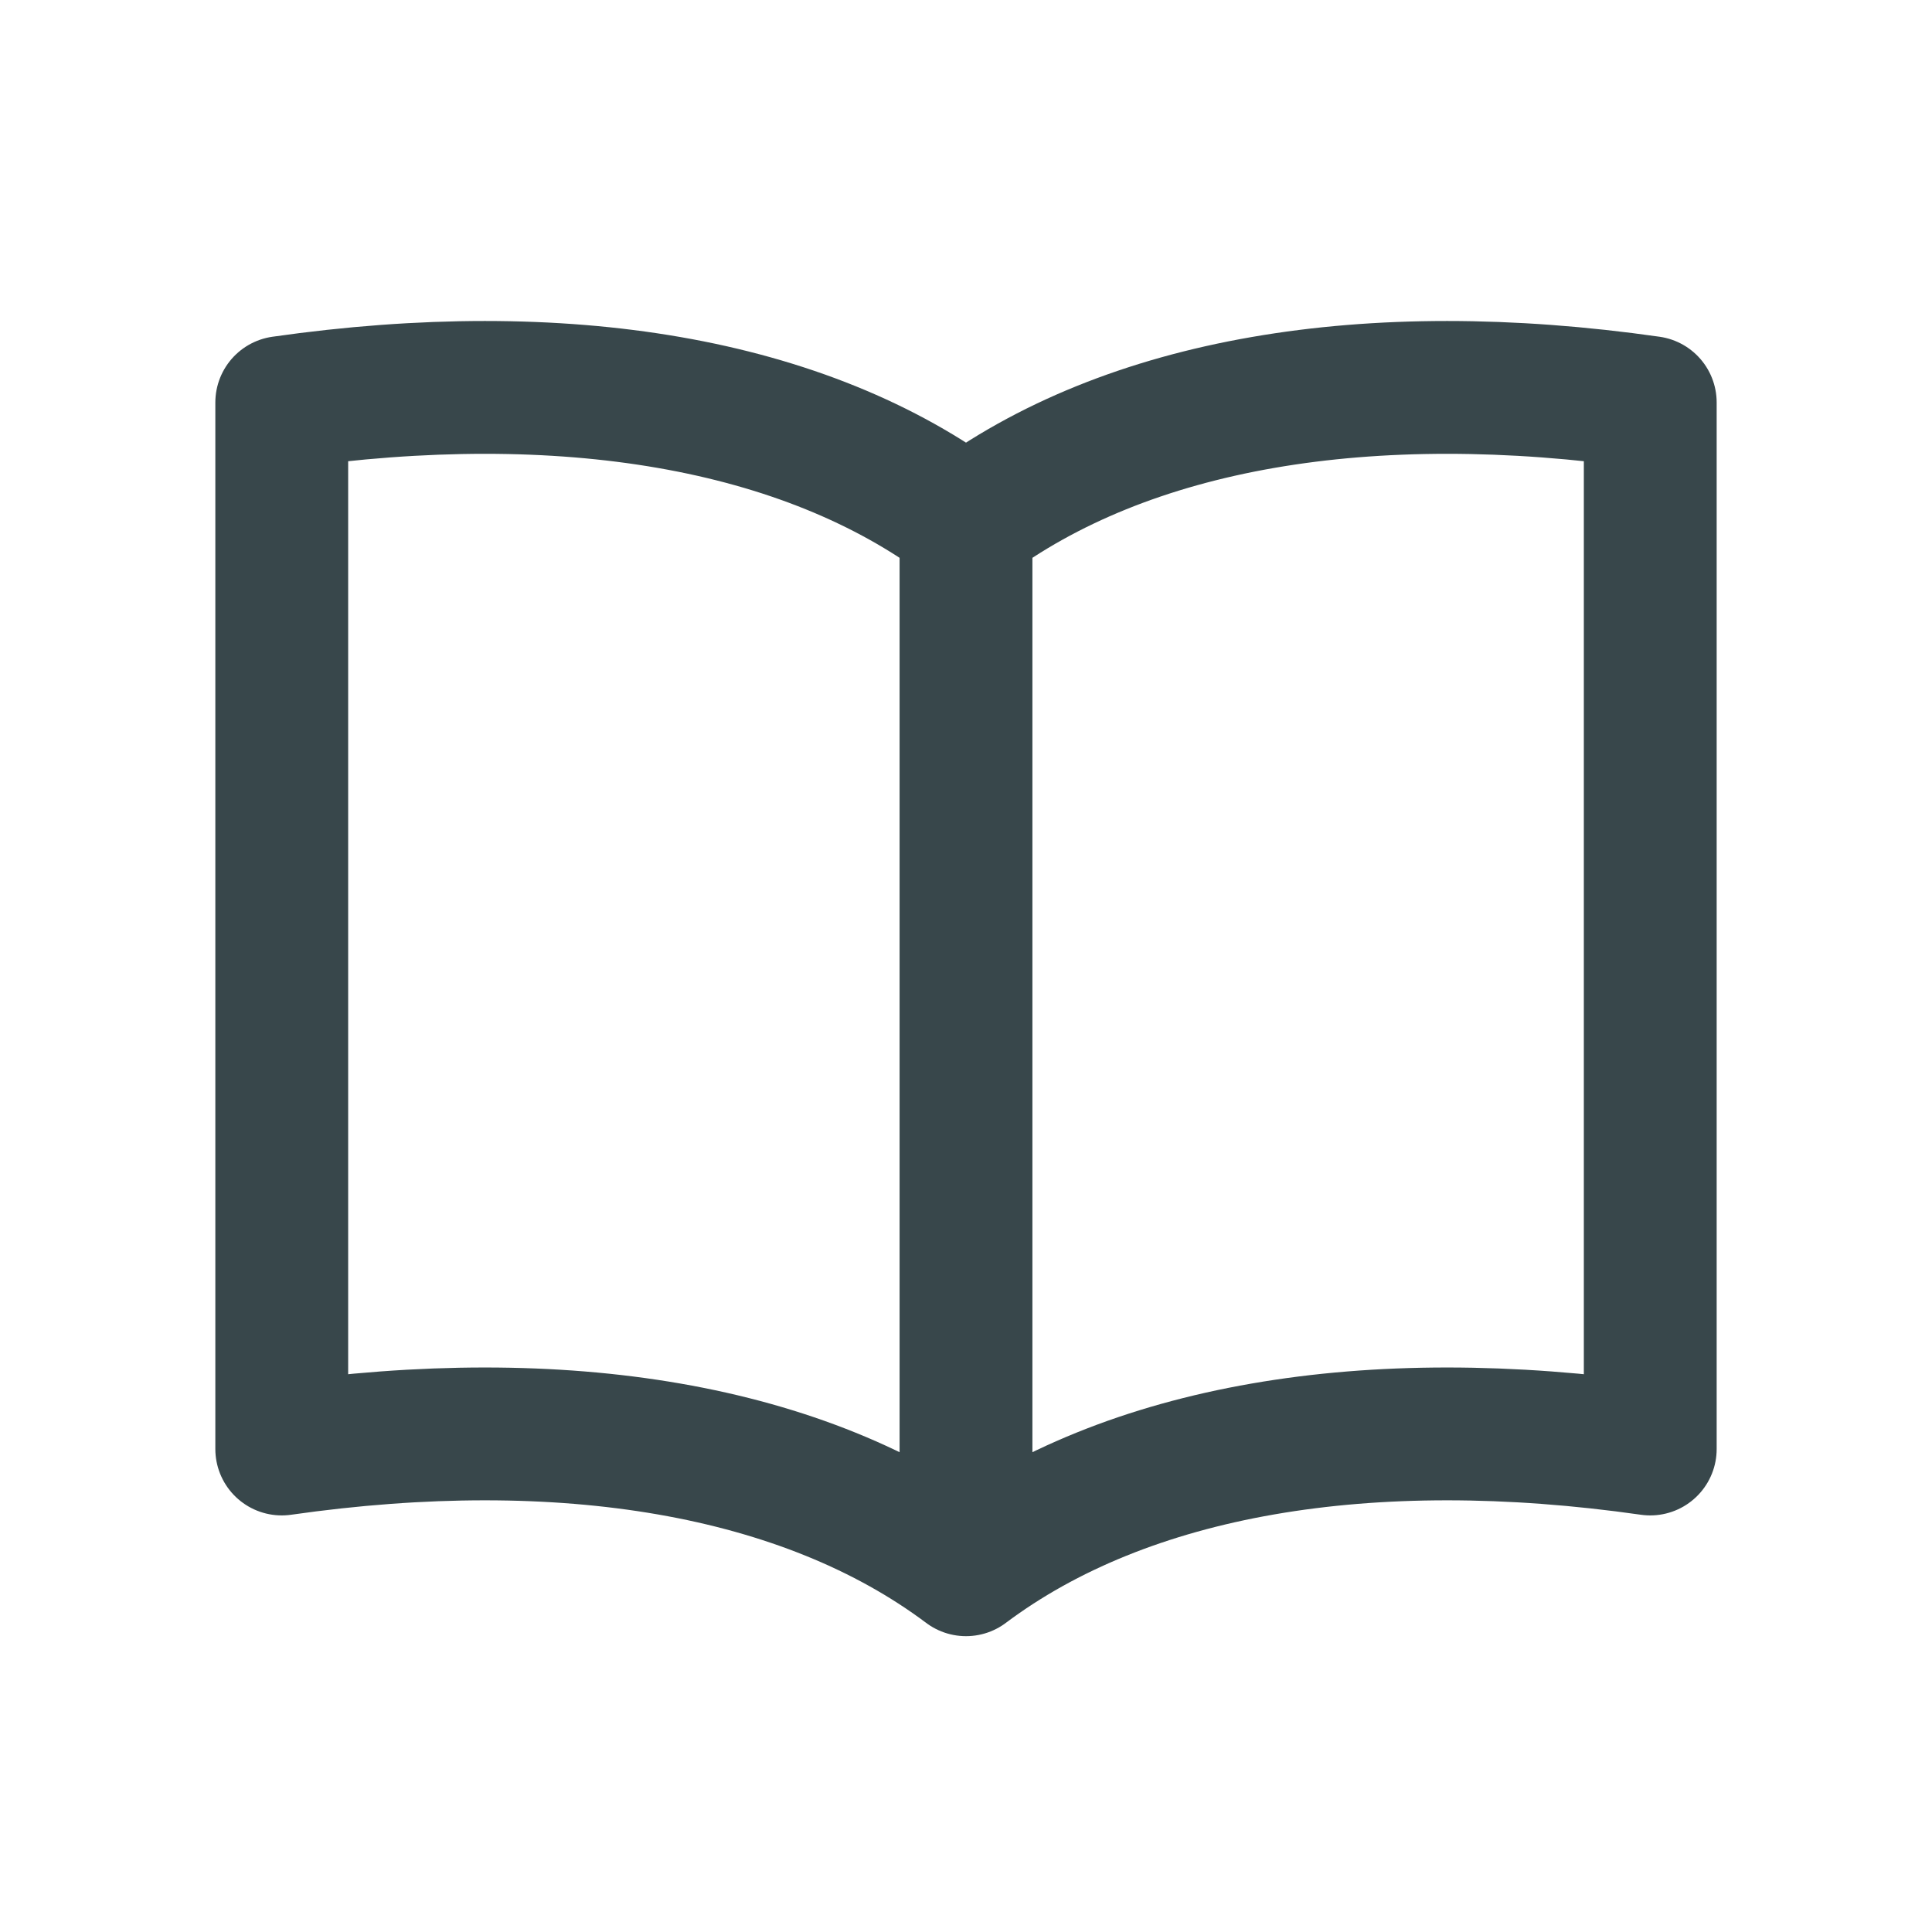
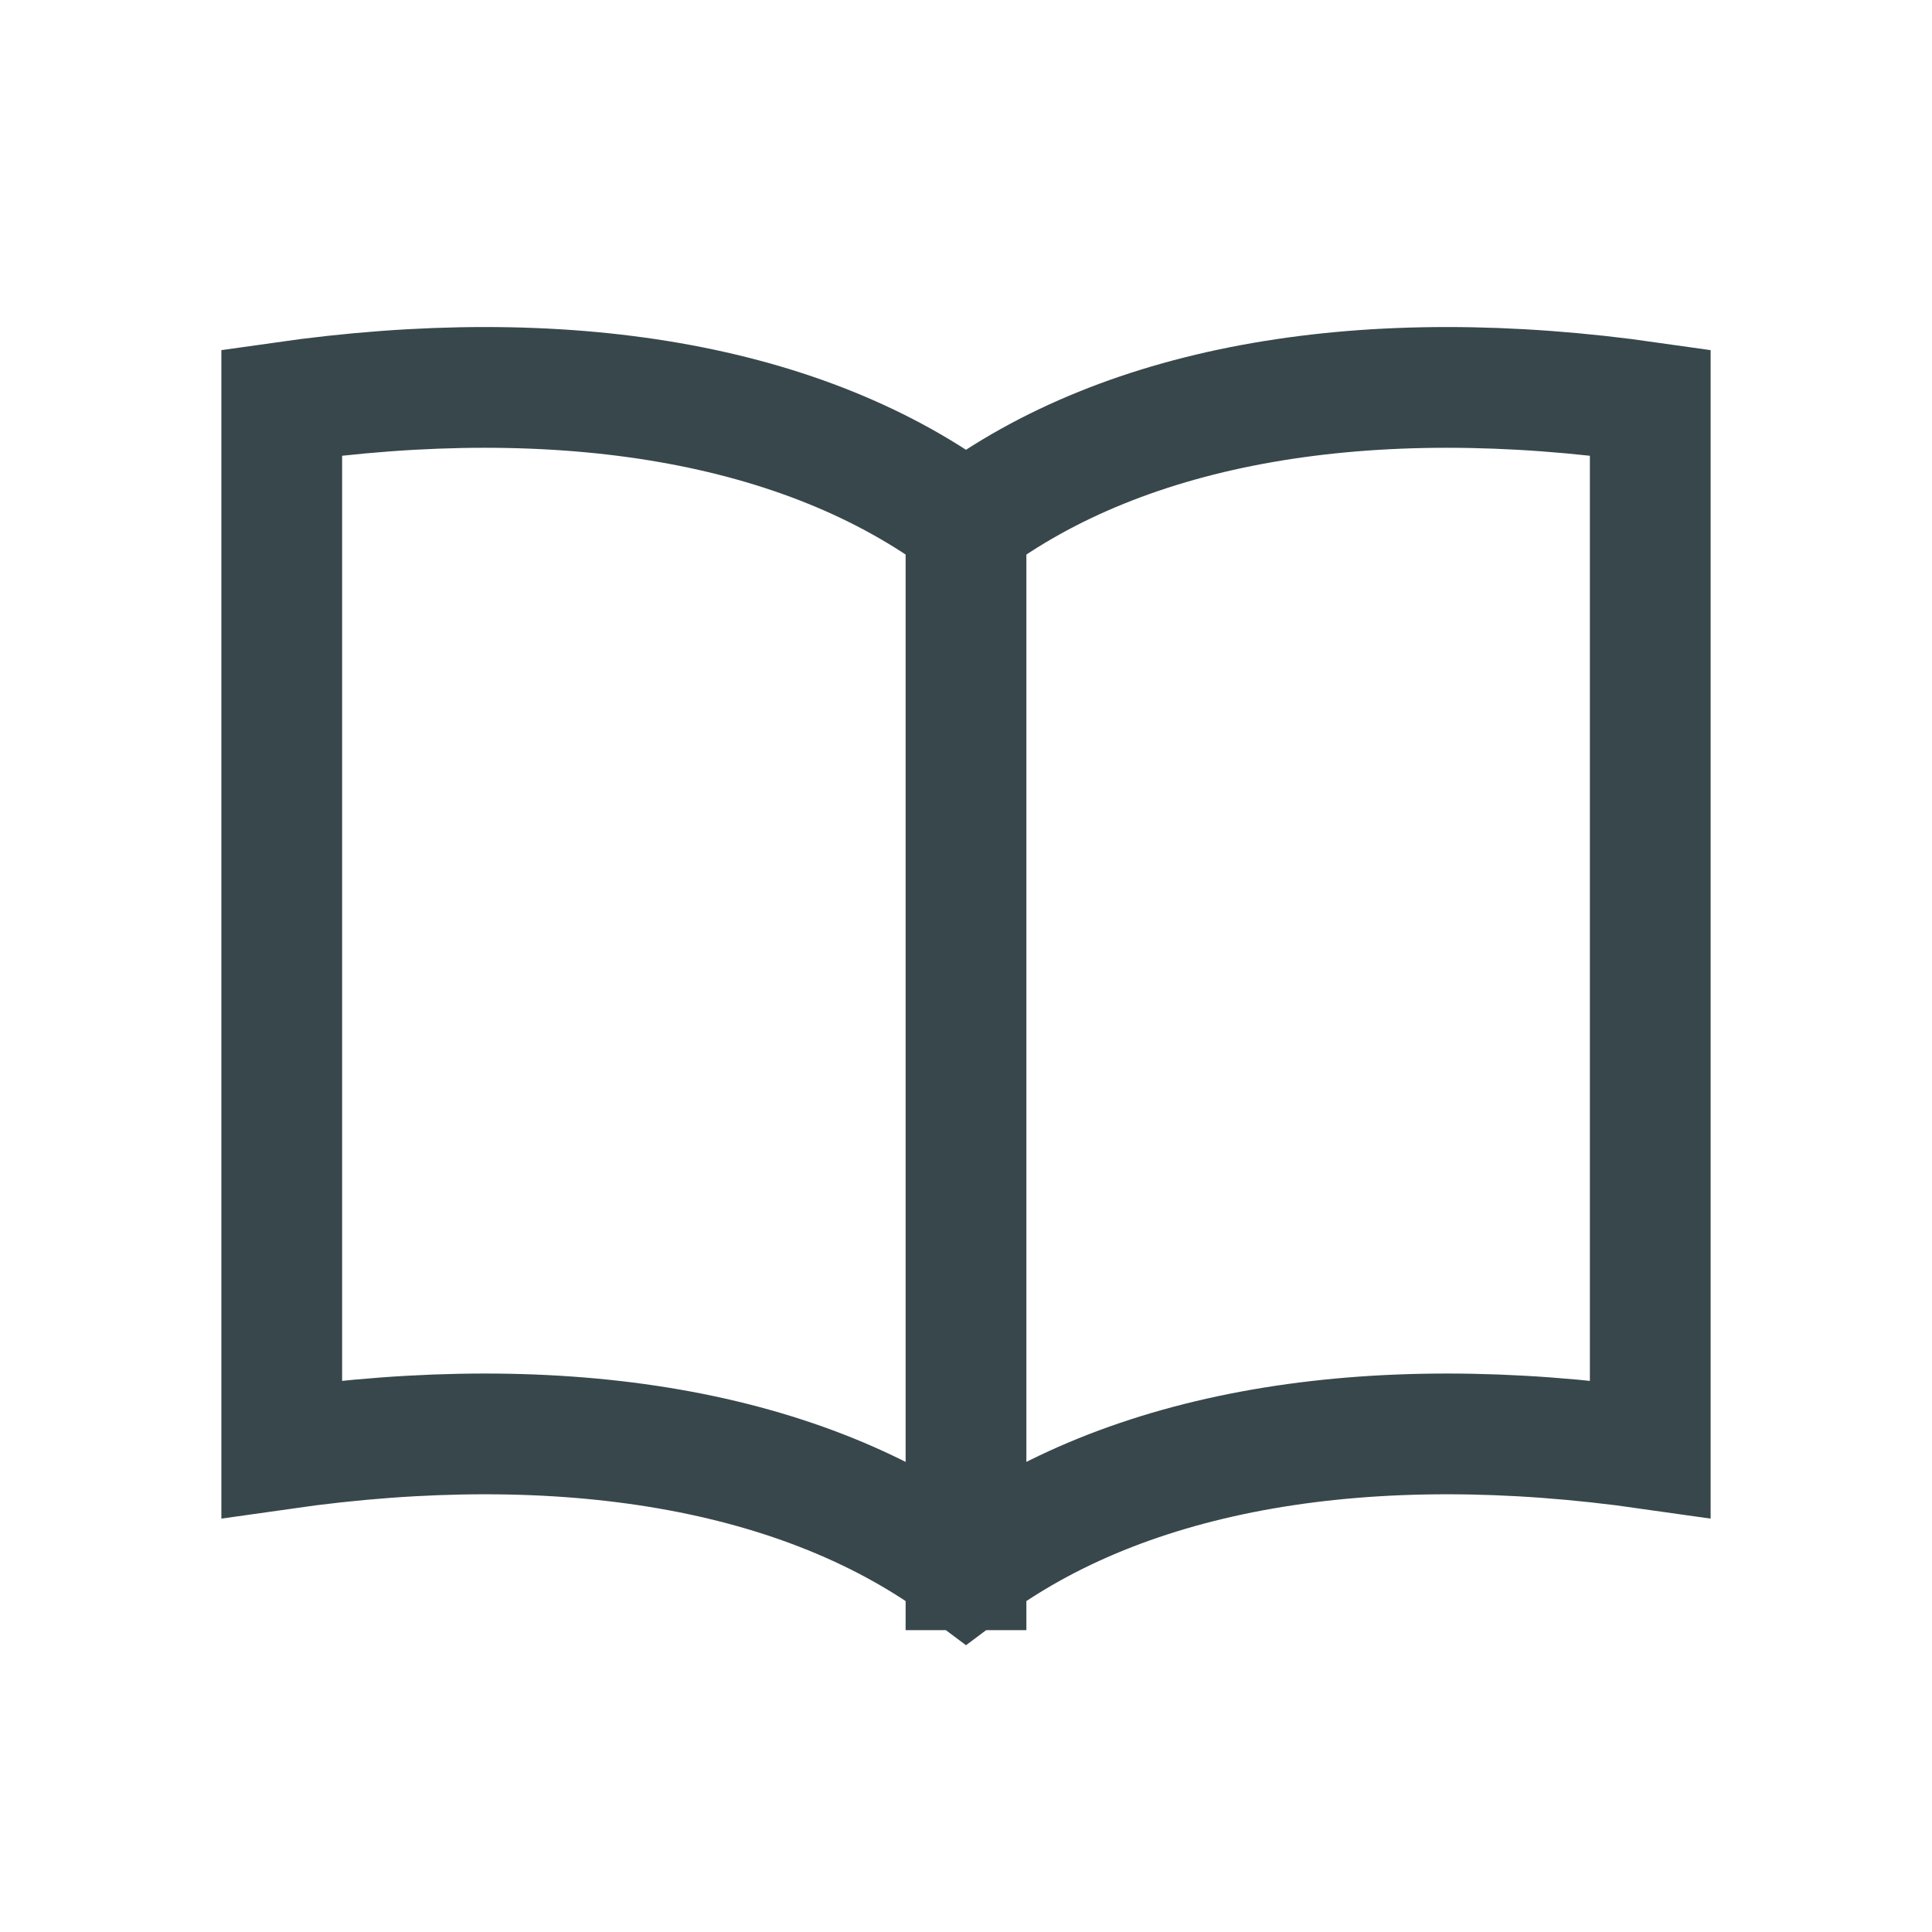
- <svg xmlns="http://www.w3.org/2000/svg" width="24" height="24" viewBox="0 0 24 24" fill="none" stroke="#38474b" stroke-width="1.65" stroke-linecap="round" stroke-linejoin="round">
+ <svg xmlns="http://www.w3.org/2000/svg" width="24" height="24" viewBox="0 0 24 24" fill="none" stroke="#38474b" stroke-width="1.5" stroke-linecap="square" stroke-linejoin="miter">
  <path d="M12 6.5C10 5 7 4.5 3.5 5v13c3.5-.5 6.5 0 8.5 1.5 2-1.5 5-2 8.5-1.5V5C17 4.5 14 5 12 6.5zM12 6.5v13" />
</svg>
